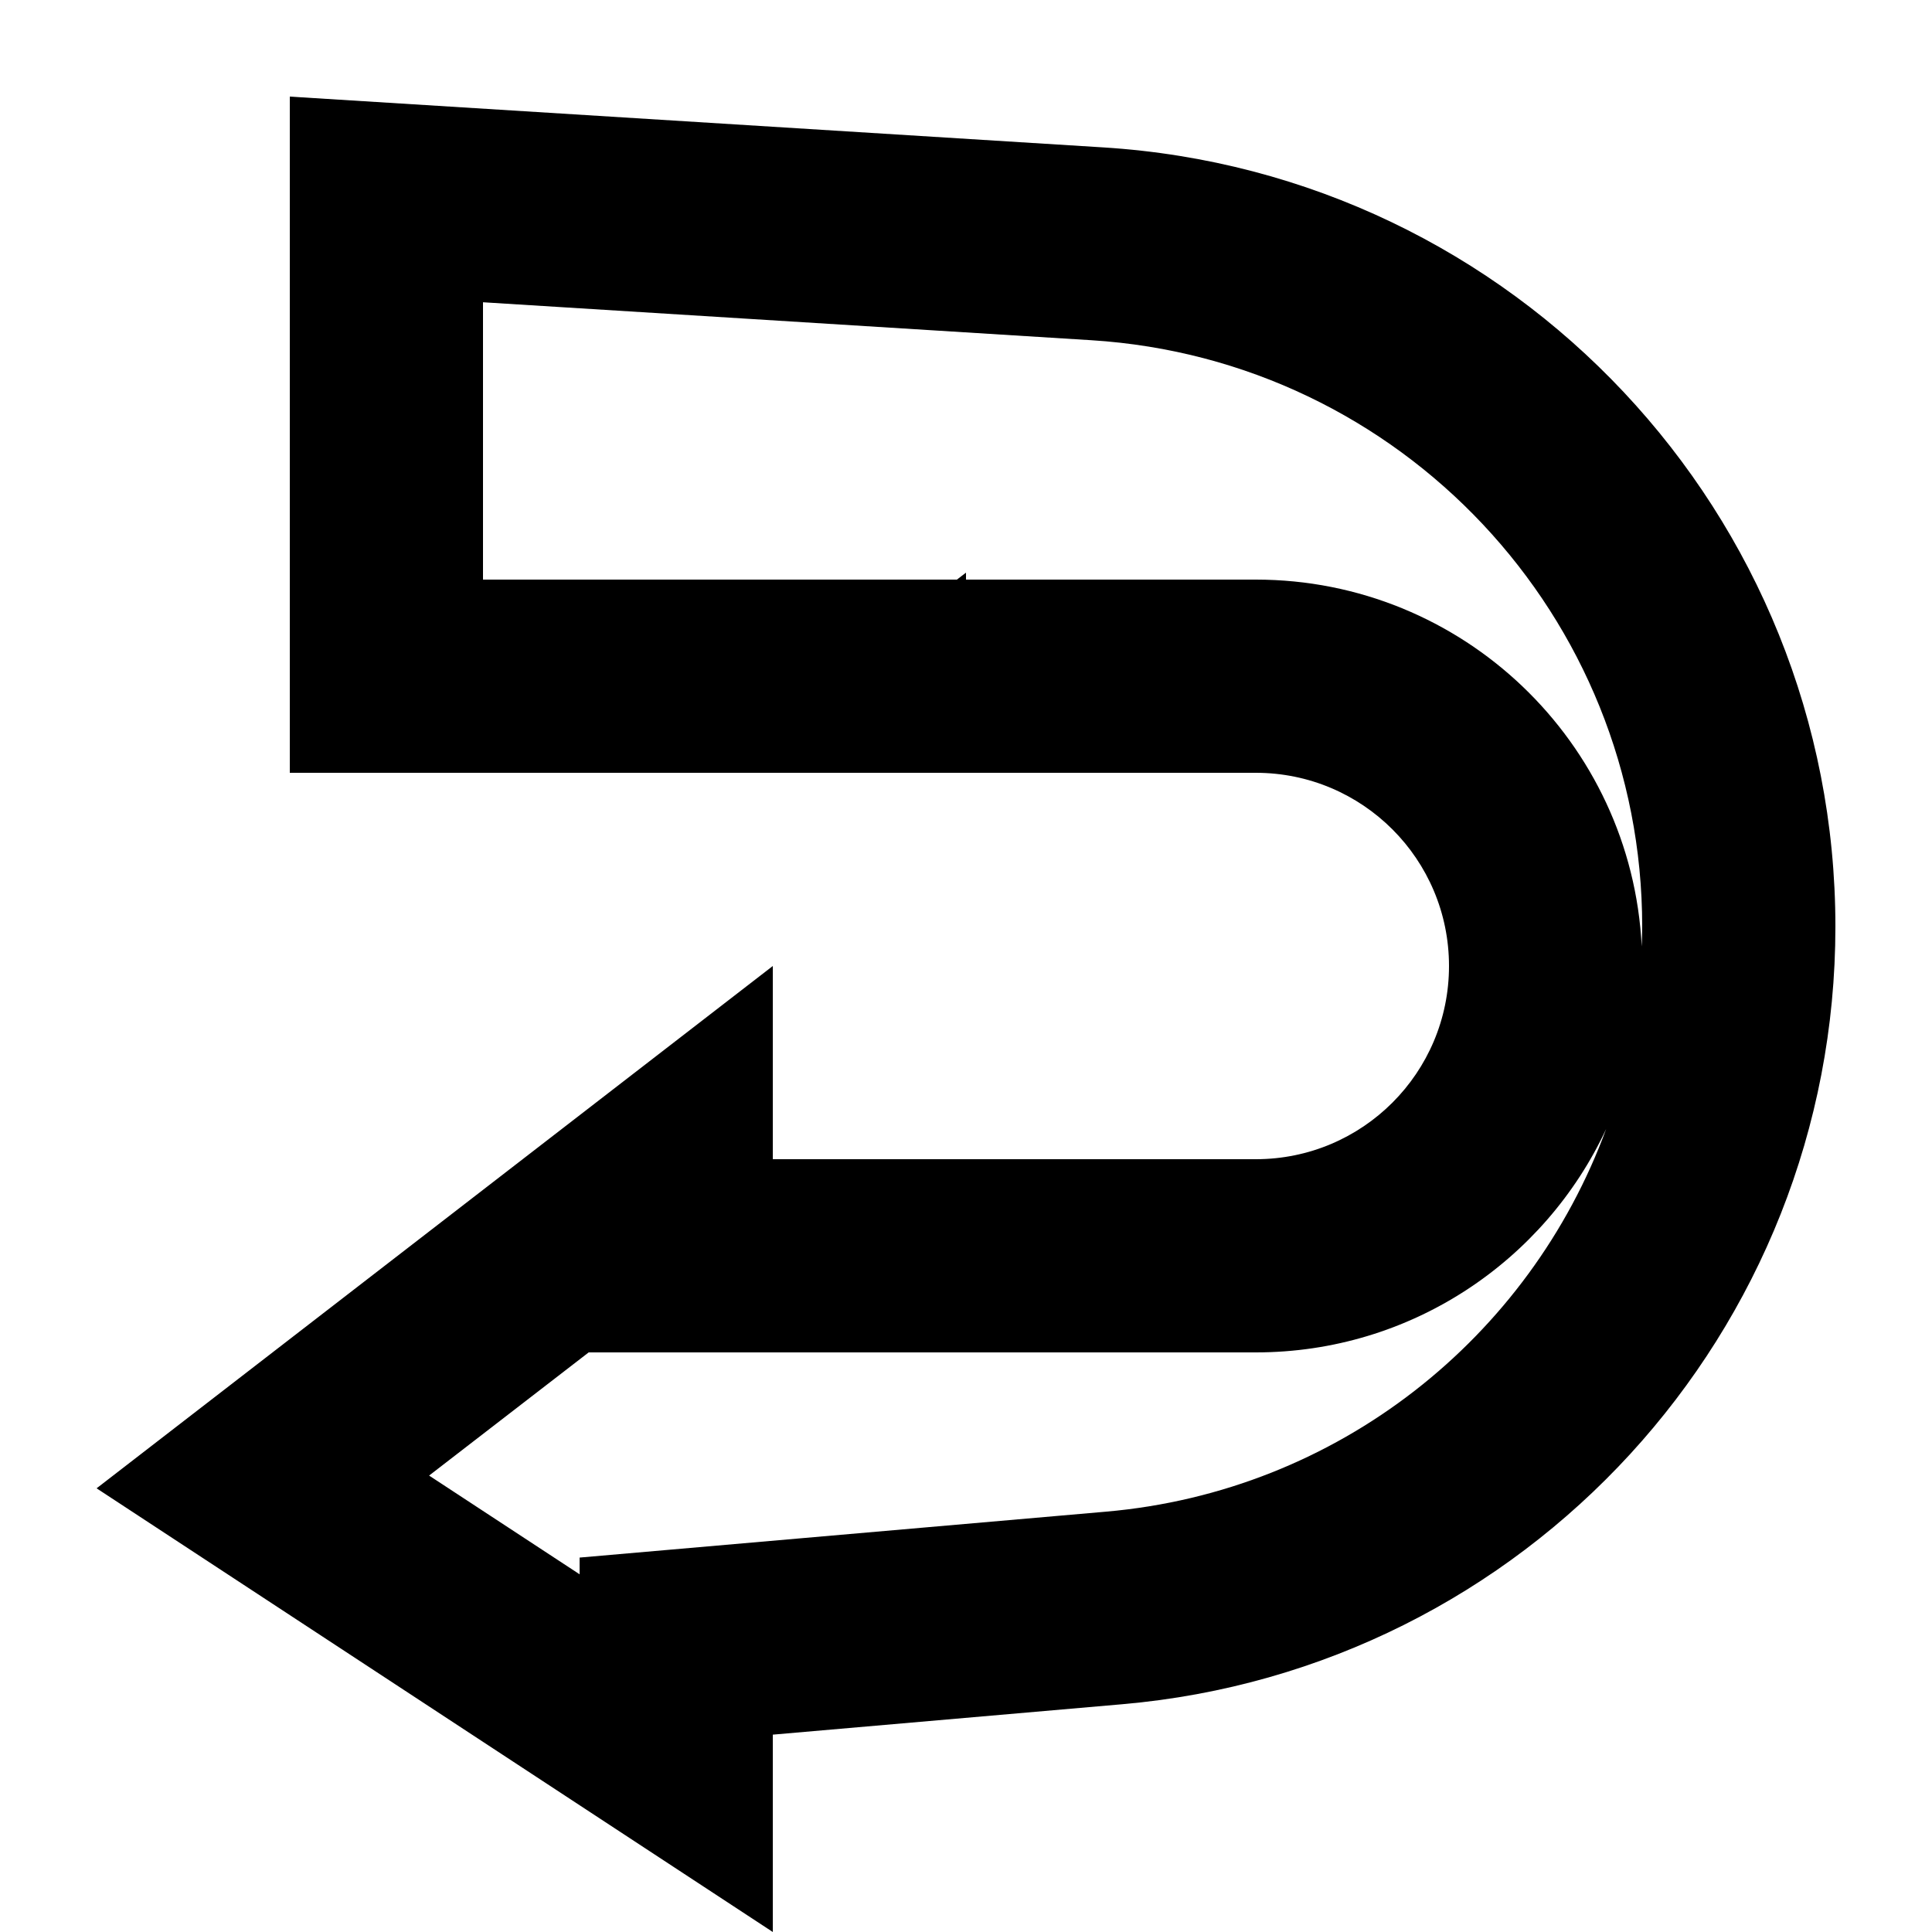
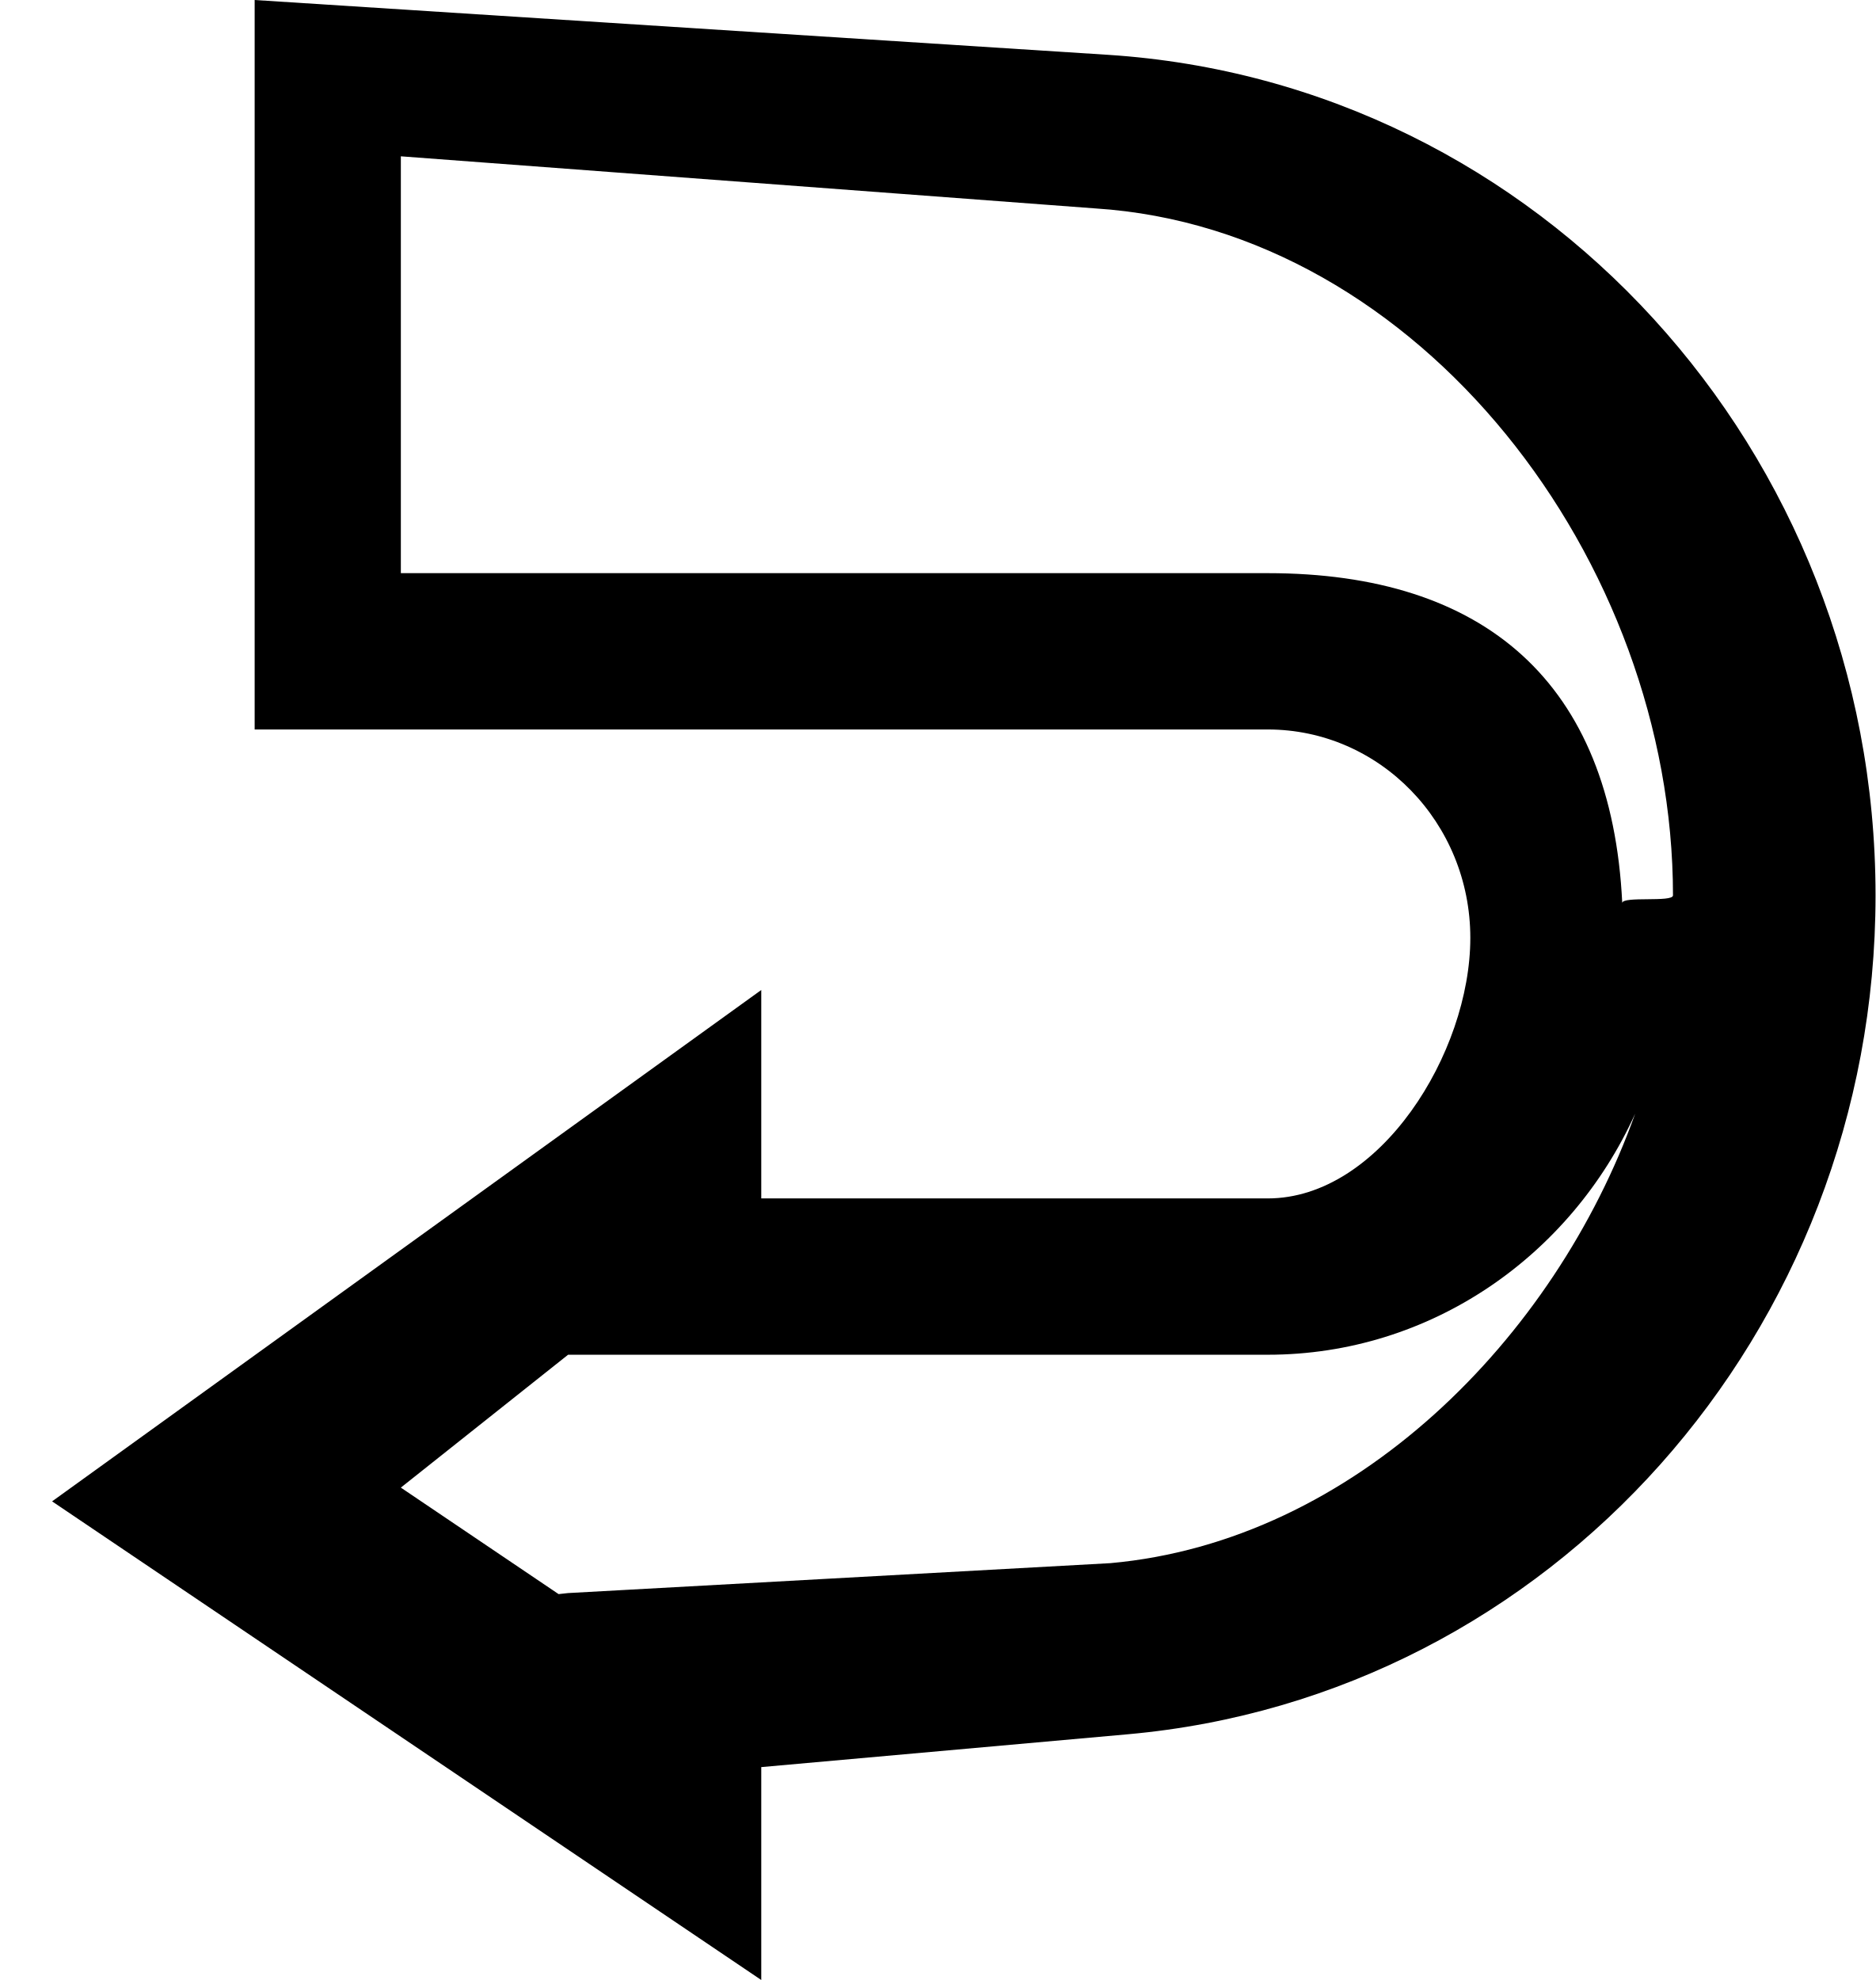
- <svg xmlns="http://www.w3.org/2000/svg" width="20" height="20" viewBox="0 0 20 20" fill="none">
-   <path d="M16.995 9.798C16.89 7.683 15.141 6 13 6H10V5.928L9.906 6H5V3.129L11.298 3.522C14.503 3.723 17 6.381 17 9.592C17 9.661 16.997 9.729 16.995 9.798ZM19 9.592C19 5.325 15.682 1.793 11.423 1.526L3 1V8H13C14.105 8 15 8.895 15 10C15 11.105 14.105 12 13 12V14C14.606 14 15.991 13.053 16.627 11.687C15.835 13.842 13.857 15.44 11.446 15.649L6 16.124V16.297L4.442 15.275L6.094 14H13V12H8V10L1 15.407L8 20V17.957L11.619 17.642C15.795 17.279 19 13.783 19 9.592Z" fill="black" />
+ <svg xmlns="http://www.w3.org/2000/svg" width="18" height="19" viewBox="0 0 18 19" fill="none">
+   <path d="M15.569 8.665C15.467 6.55 14.249 5.5 12.167 5.5L9.25 5.5L9.101 5.5L9.029 5.5L3.847 5.5L3.847 1.5L10.512 2C13.628 2.2 16.056 5.381 16.056 8.592C16.056 8.661 15.572 8.597 15.569 8.665ZM18 8.592C18 4.325 14.774 0.793 10.633 0.526L2.444 0L2.444 7L12.167 7C13.241 7 14.111 7.895 14.111 9C14.111 10.105 13.241 11.5 12.167 11.5L12.167 13C13.728 13 15.074 12.053 15.693 10.687C14.923 12.842 12.999 14.79 10.656 15L5.452 15.287L5.361 15.297L3.847 14.275L5.452 13L12.167 13L12.167 11.5L7.306 11.5L7.306 9.5L0.5 14.407L7.306 19L7.306 16.957L10.824 16.642C14.884 16.279 18 12.783 18 8.592Z" fill="black" />
</svg>
